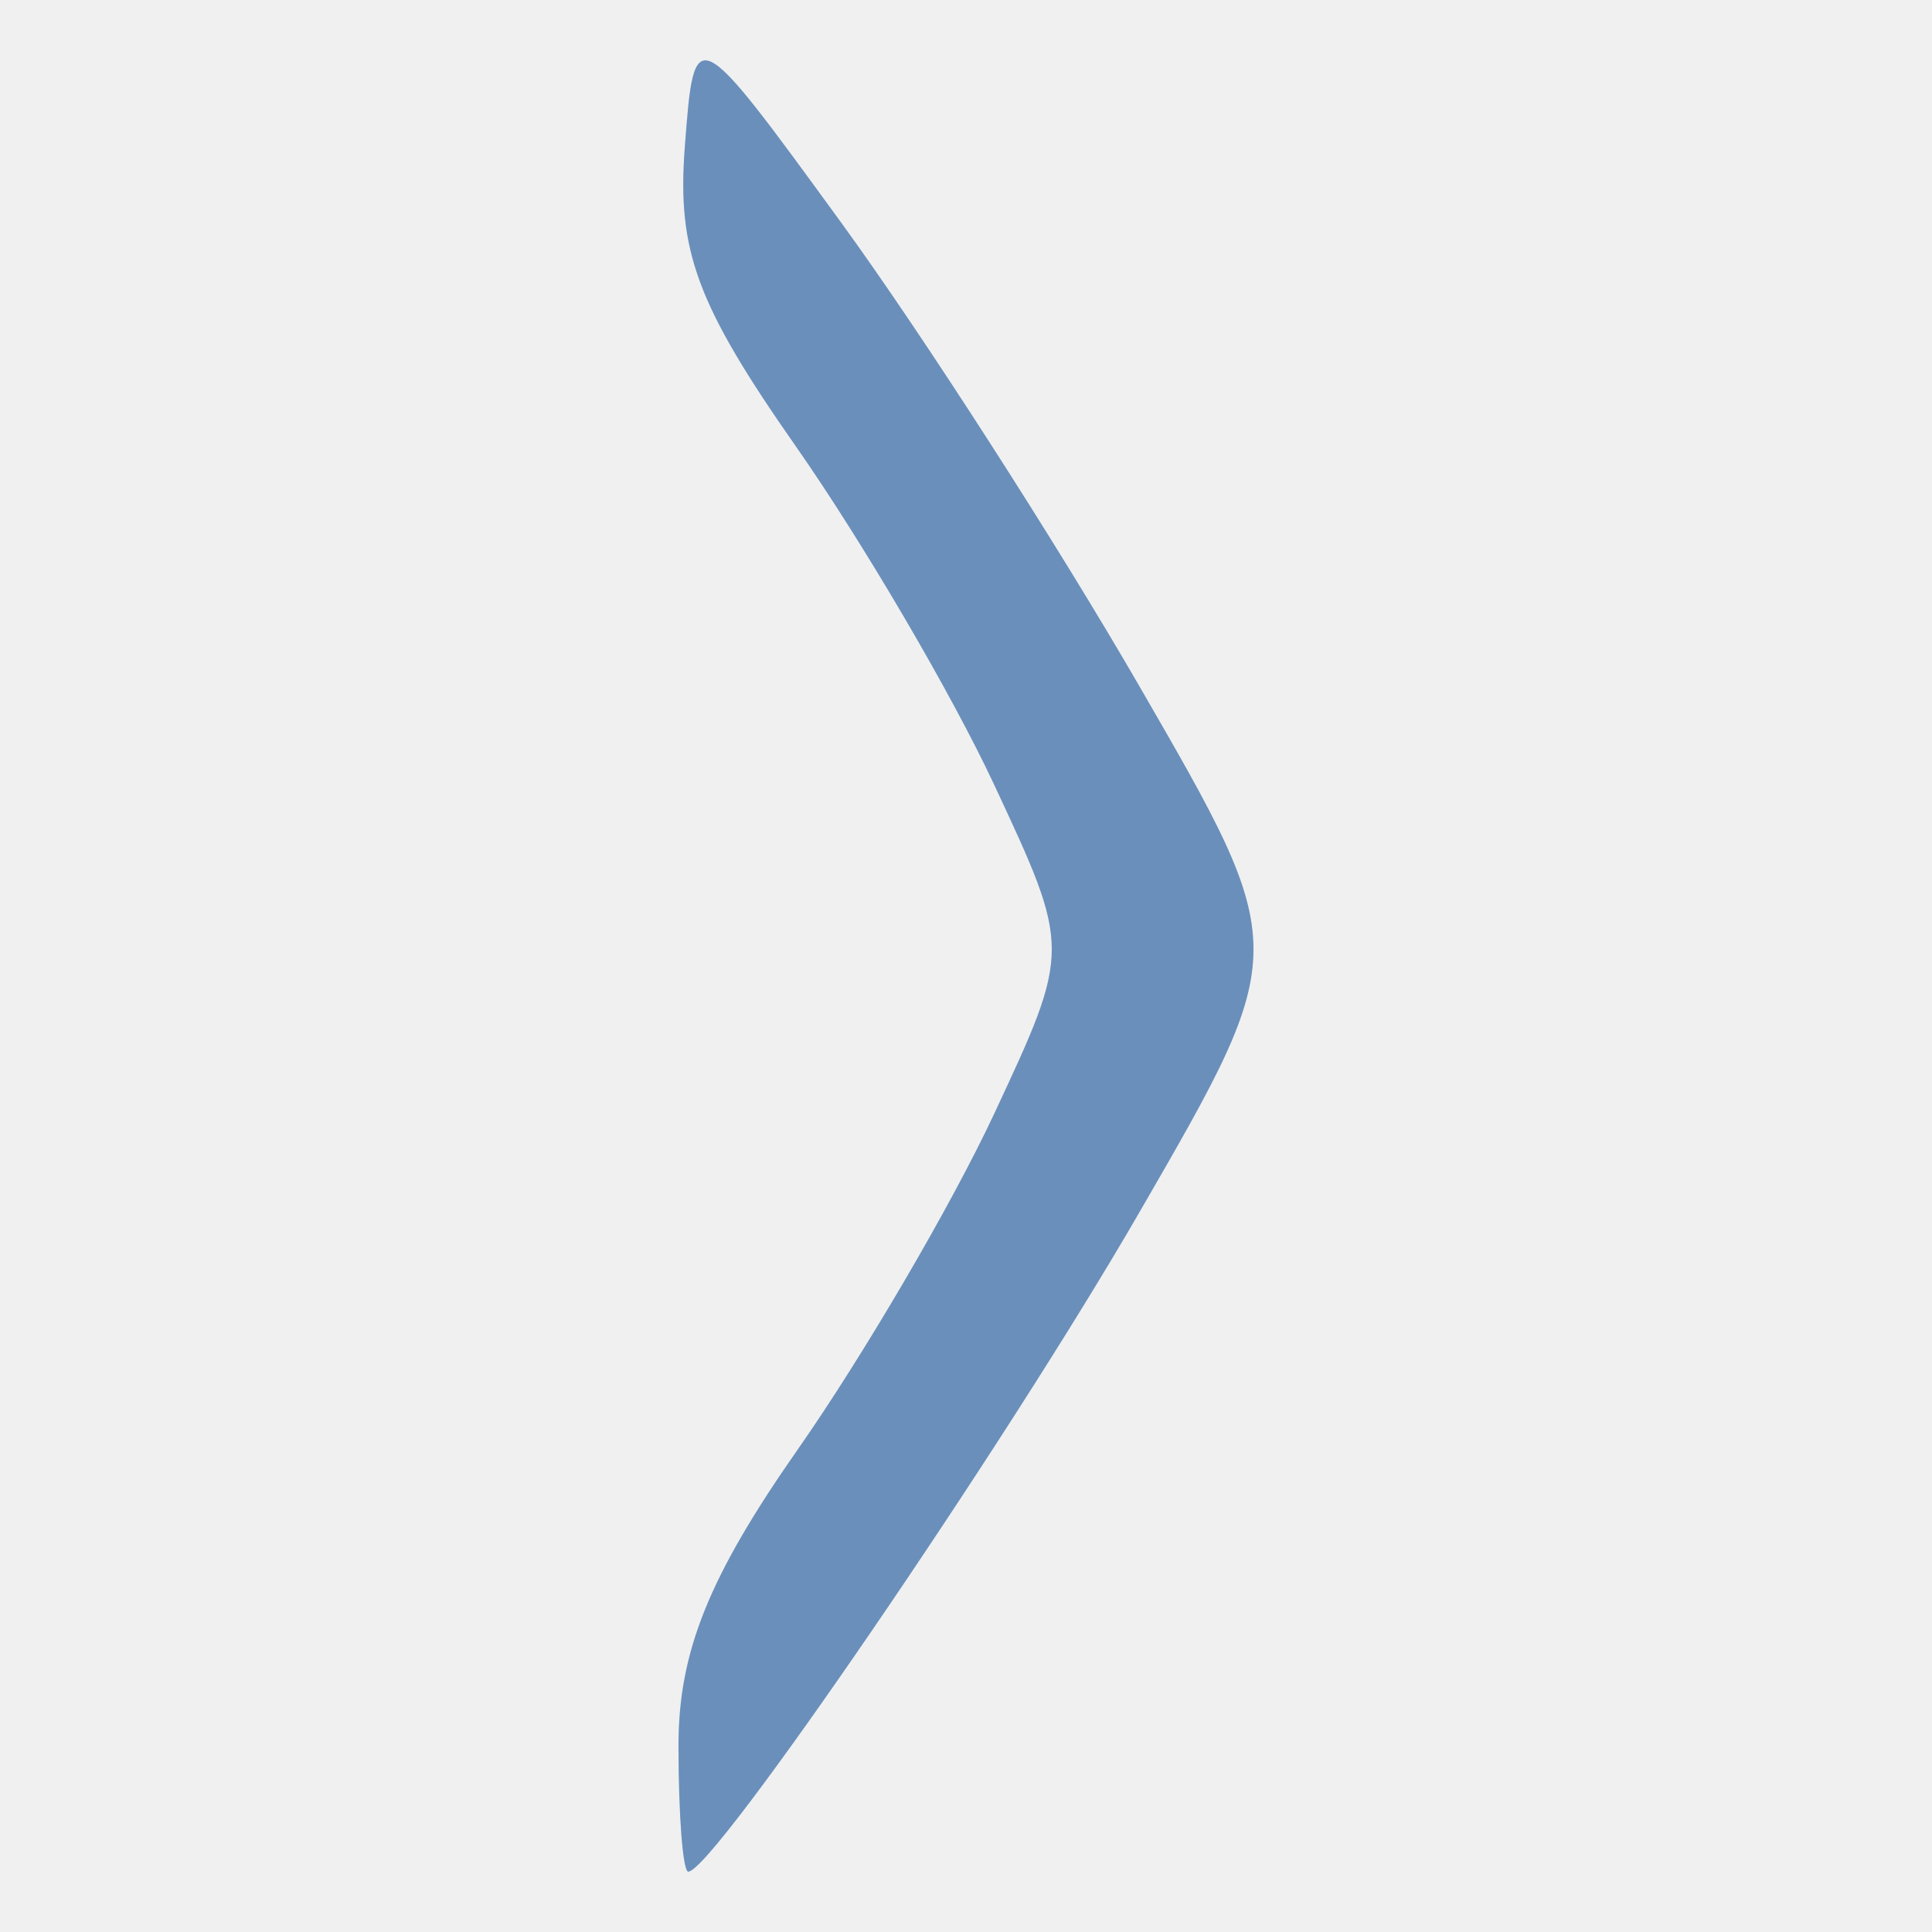
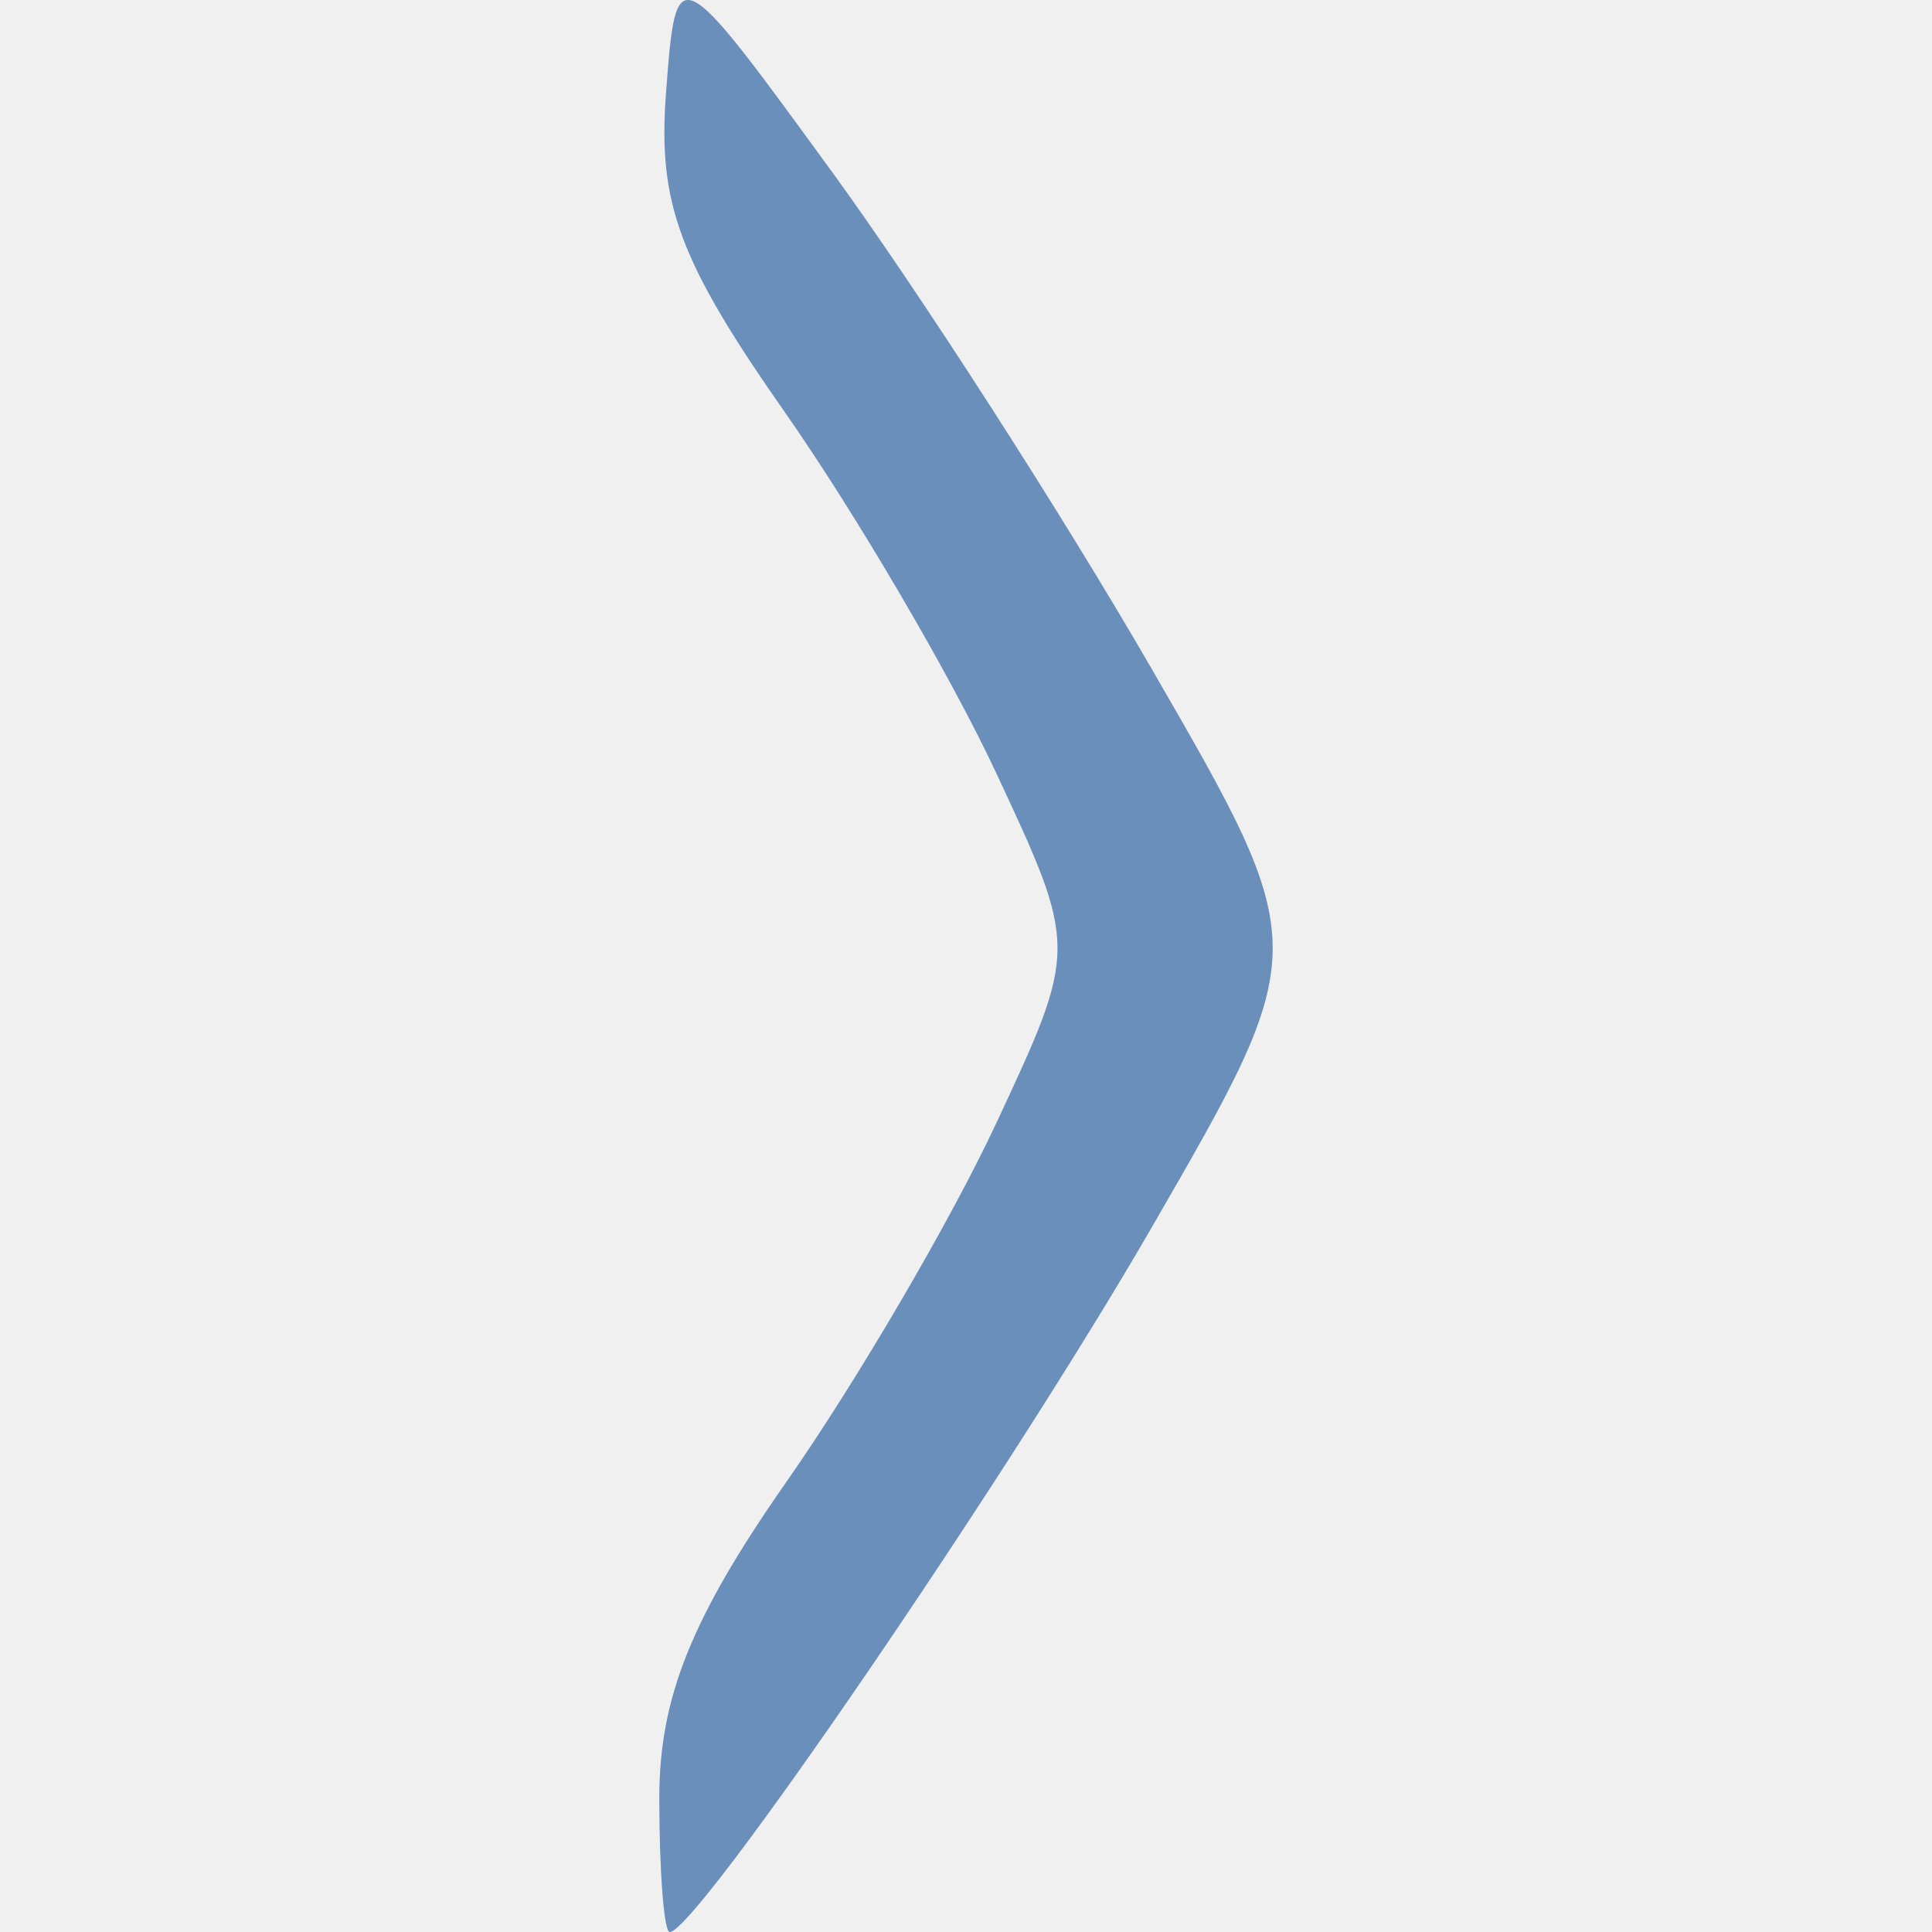
<svg xmlns="http://www.w3.org/2000/svg" width="16" height="16" viewBox="0 0 16 16" fill="#FFFFFF" opacity="0.75" version="1.1" id="svg4">
  <defs id="defs8" />
-   <g id="g5088" transform="matrix(0.2634014,0,0,0.2634014,6.959719,-2.099366)" style="fill:#5294e2;fill-opacity:1">
+   <g id="g5088" transform="matrix(0.2809615,0,0,0.2809615,6.890367,-2.772657)" style="fill:#5294e2;fill-opacity:1">
    <path style="fill:#5294e2;fill-opacity:1" d="m -5.09,62.86 c 0,-2.951 0.952,-5.317 3.75,-9.317 2.062,-2.949 4.839,-7.694 6.171,-10.544 2.421,-5.183 2.421,-5.183 0,-10.366 -1.332,-2.851 -4.132,-7.629 -6.223,-10.618 -3.116,-4.454 -3.747,-6.152 -3.5,-9.41 0.302,-3.975 0.302,-3.975 4.919,2.368 2.539,3.489 6.763,10.055 9.385,14.593 4.768,8.25 4.768,8.25 0,16.5 -4.277,7.401 -13.409,20.75 -14.195,20.75 -0.169,0 -0.307,-1.78 -0.307,-3.956 z" id="path5096" />
  </g>
-   <g id="g5088-7" transform="matrix(0.2634014,0,0,0.2634014,6.959719,-2.099366)" style="opacity:0.25;fill:#000000;fill-opacity:1">
+   <g id="g5088-7" transform="matrix(0.2809615,0,0,0.2809615,6.890367,-2.772657)" style="opacity:0.25;fill:#000000;fill-opacity:1">
    <path style="fill:#000000;fill-opacity:1" d="m -5.09,62.86 c 0,-2.951 0.952,-5.317 3.75,-9.317 2.062,-2.949 4.839,-7.694 6.171,-10.544 2.421,-5.183 2.421,-5.183 0,-10.366 -1.332,-2.851 -4.132,-7.629 -6.223,-10.618 -3.116,-4.454 -3.747,-6.152 -3.5,-9.41 0.302,-3.975 0.302,-3.975 4.919,2.368 2.539,3.489 6.763,10.055 9.385,14.593 4.768,8.25 4.768,8.25 0,16.5 -4.277,7.401 -13.409,20.75 -14.195,20.75 -0.169,0 -0.307,-1.78 -0.307,-3.956 z" id="path5096-5" />
  </g>
</svg>
